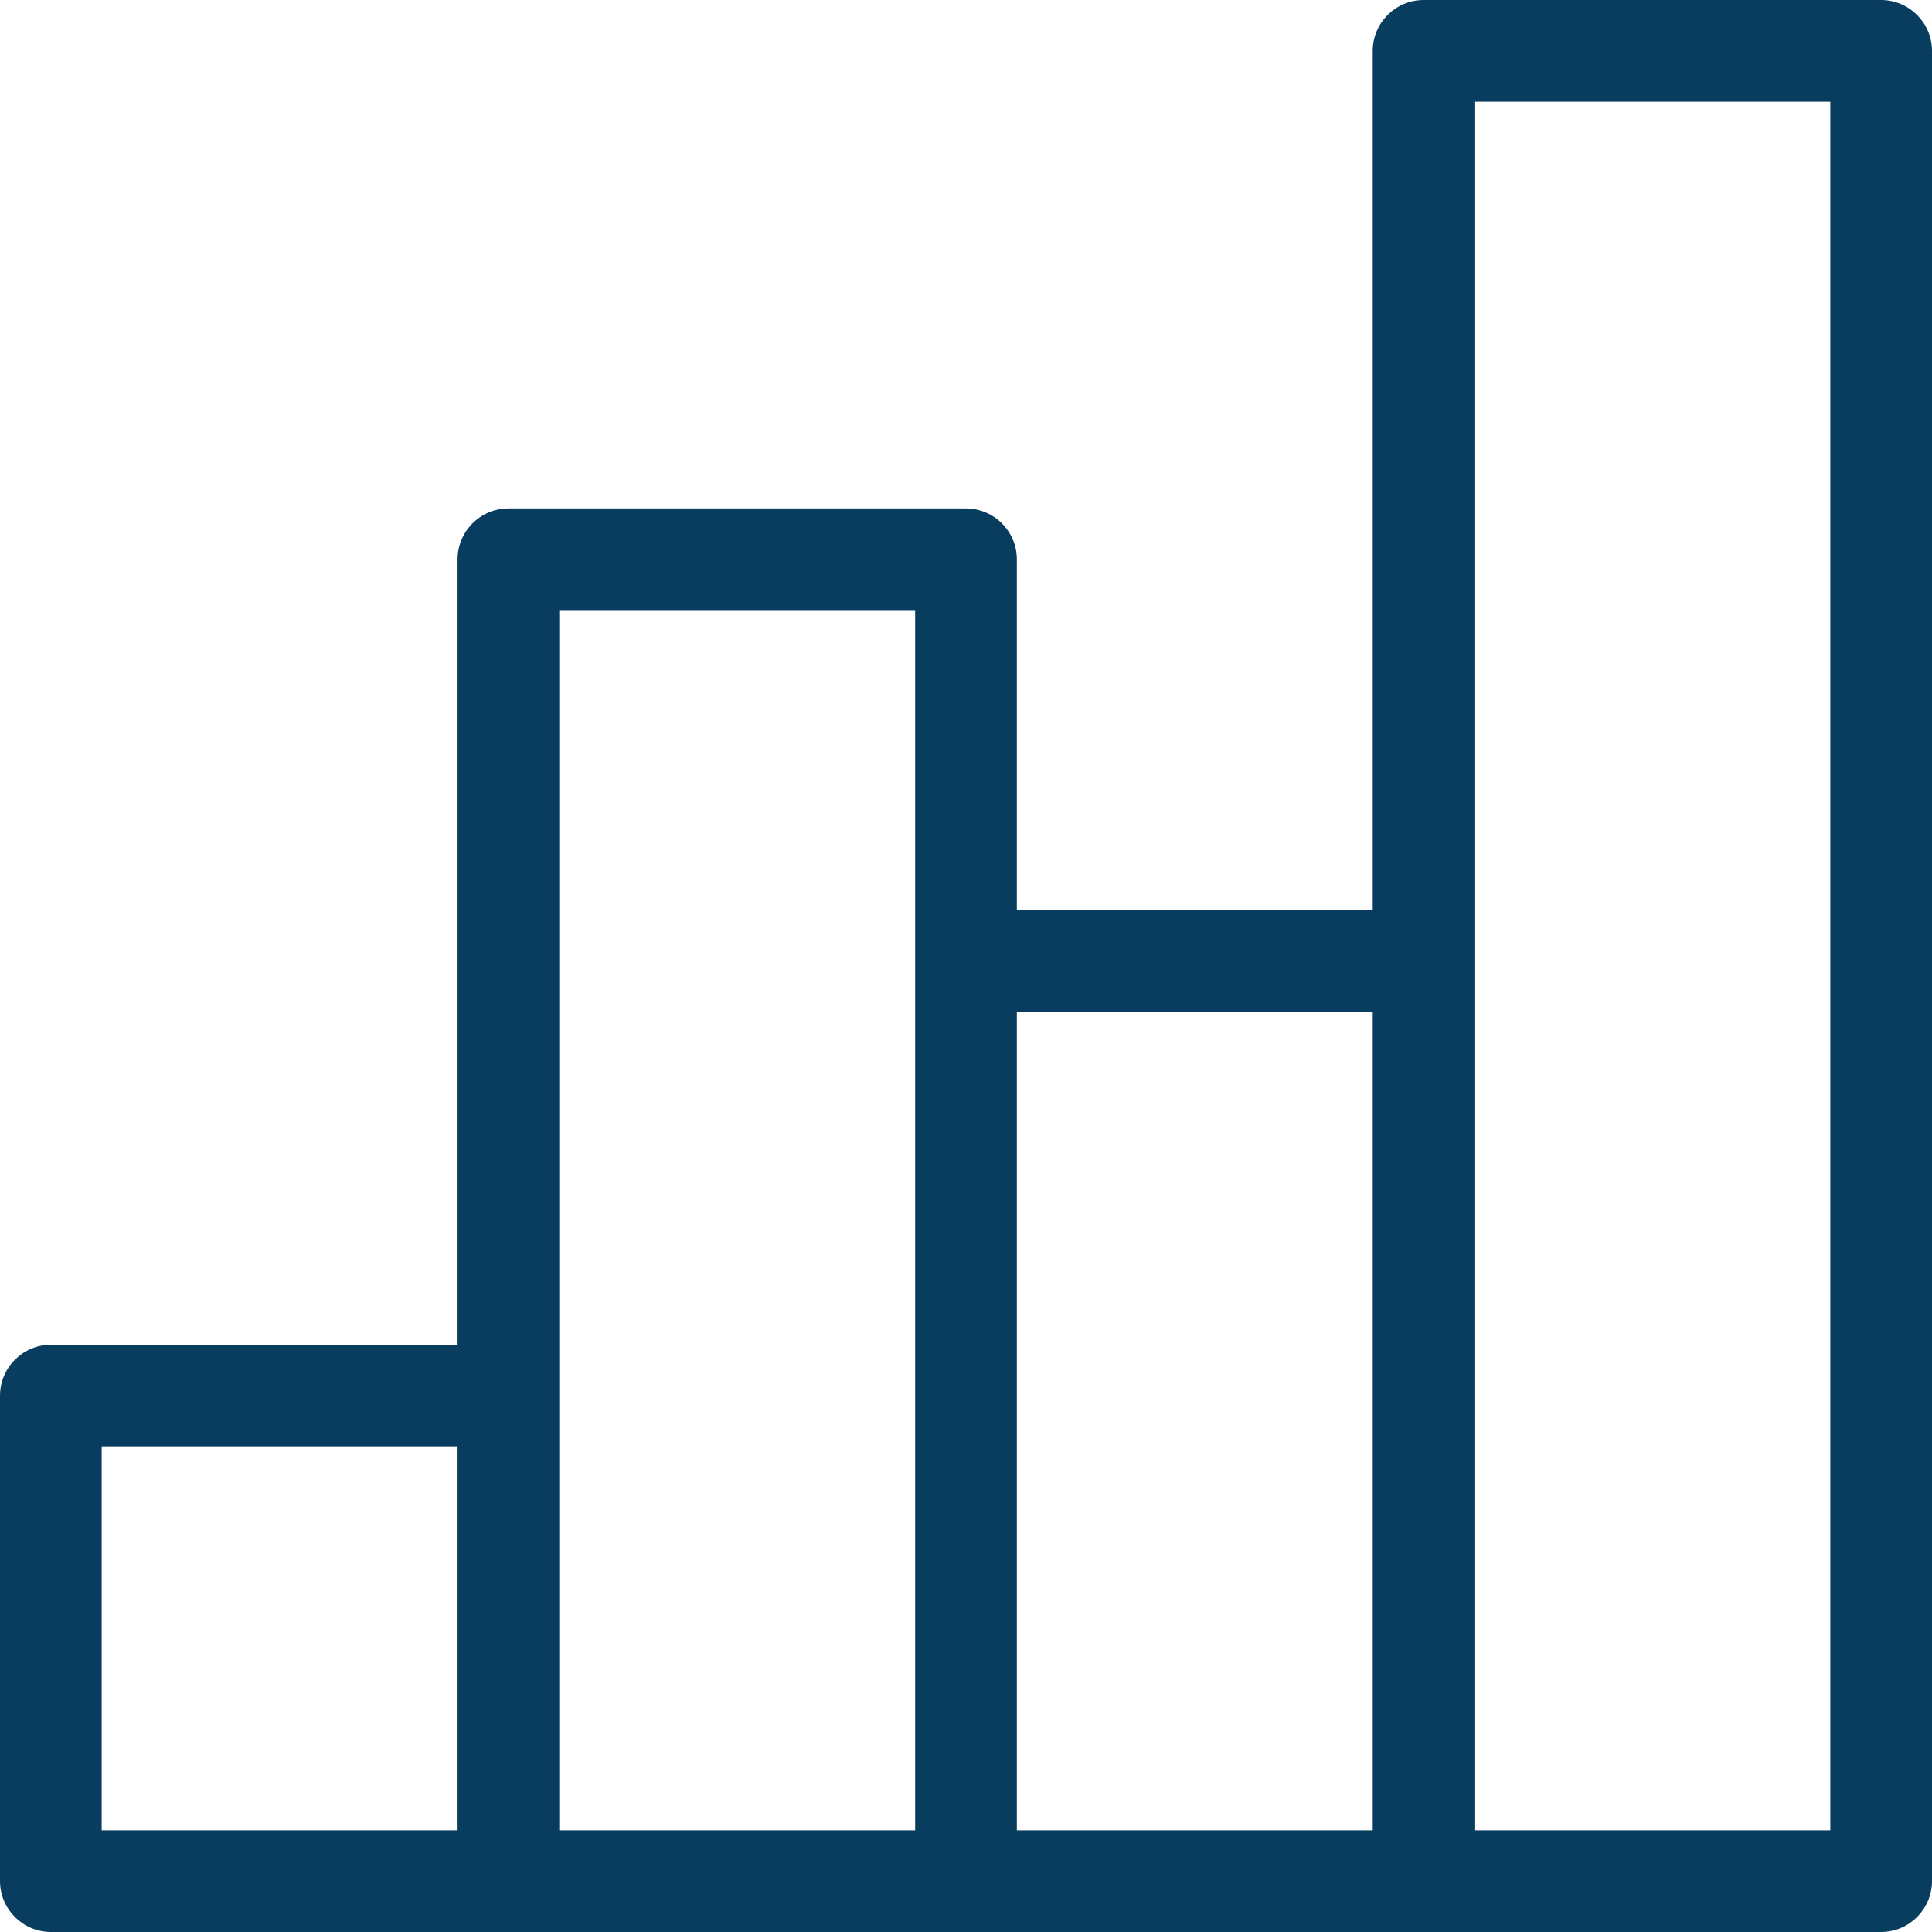
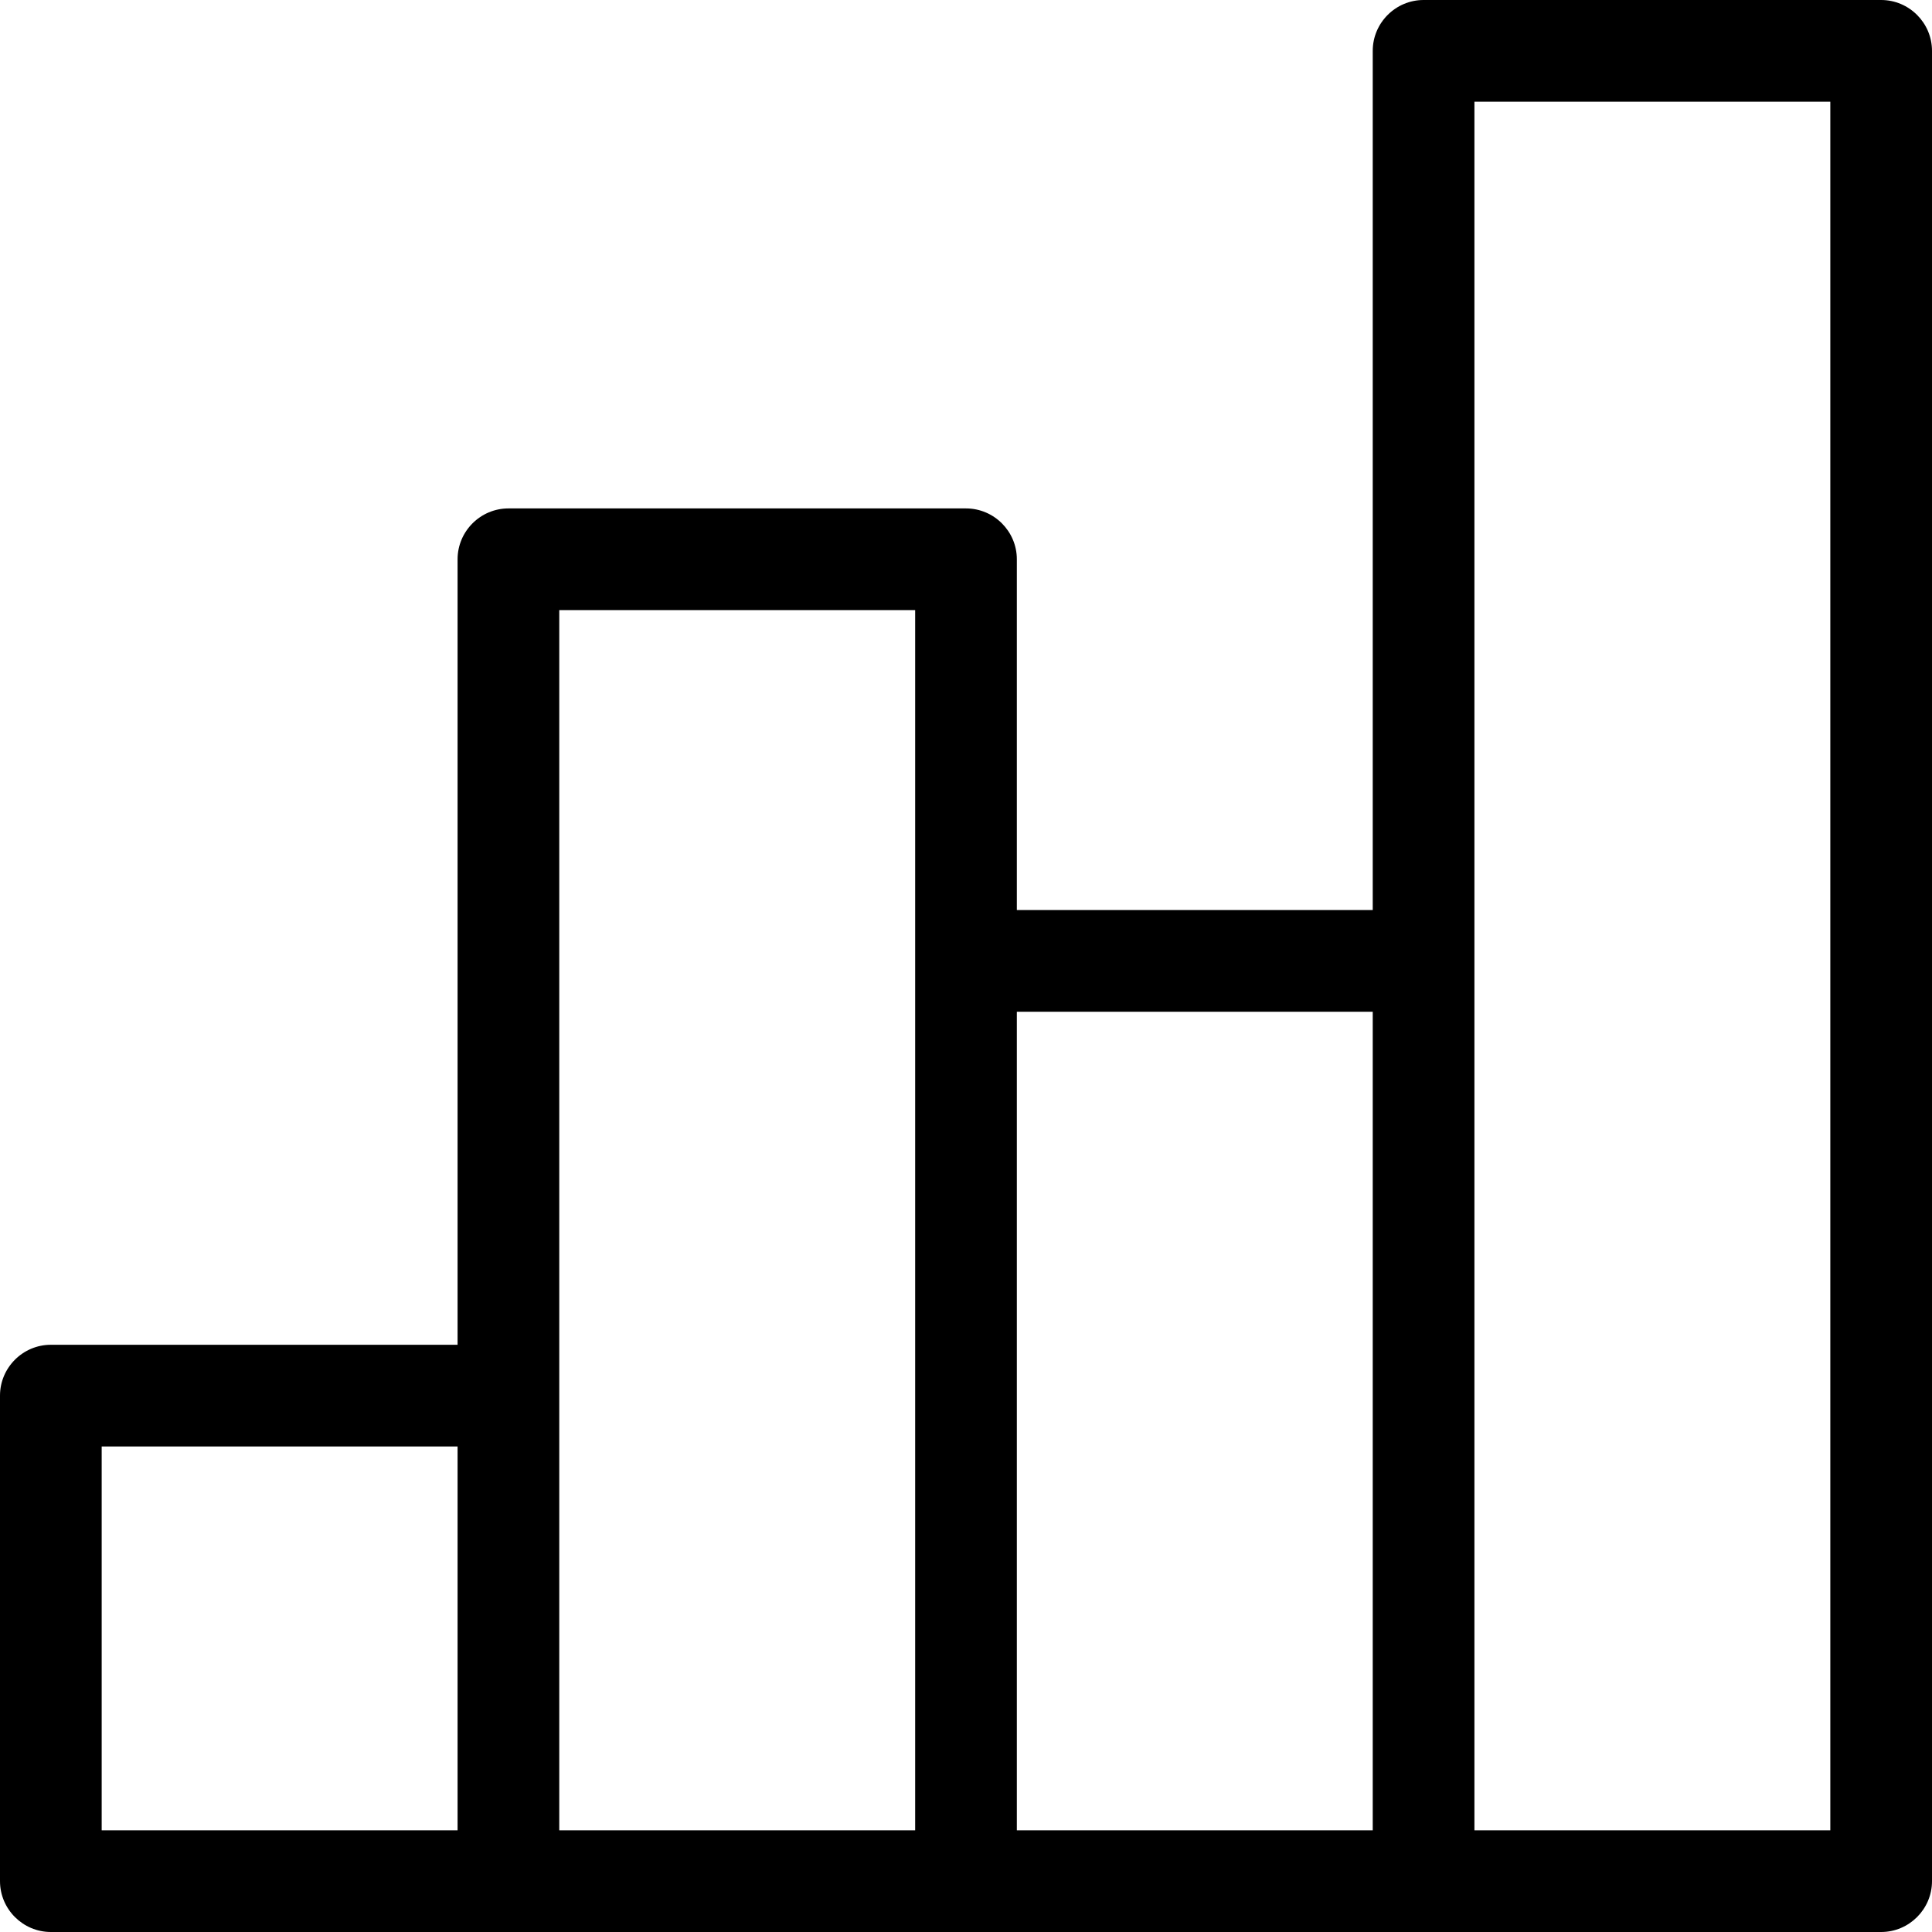
- <svg xmlns="http://www.w3.org/2000/svg" width="100" height="100" viewBox="0 0 100 100" fill="none">
-   <path d="M97.368 0H73.684C72.237 0 71.053 1.184 71.053 2.632V47.105H52.632V28.947C52.632 27.5 51.447 26.316 50 26.316H26.316C24.868 26.316 23.684 27.5 23.684 28.947V69.605H2.632C1.184 69.605 0 70.79 0 72.237V97.368C0 98.816 1.184 100 2.632 100H97.368C98.816 100 100 98.816 100 97.368V2.632C100 1.184 98.816 0 97.368 0ZM23.684 94.737H5.263V74.868H23.684V94.737ZM47.368 94.737H28.947V31.579H47.368V94.737ZM71.053 94.737H52.632V52.368H71.053V94.737ZM94.737 94.737H76.316V5.263H94.737V94.737Z" fill="#083D60" />
+ <svg xmlns="http://www.w3.org/2000/svg" version="1.1" id="Capa_1" x="0px" y="0px" viewBox="0 0 76 76" style="enable-background:new 0 0 76 76;" xml:space="preserve">
+   <g id="_x37_7_Essential_Icons_1_">
+     <path id="Bar_Graph" d="M74,0H56c-1.1,0-2,0.9-2,2v33.8H40V22c0-1.1-0.9-2-2-2H20c-1.1,0-2,0.9-2,2v30.9H2c-1.1,0-2,0.9-2,2V74   c0,1.1,0.9,2,2,2h72c1.1,0,2-0.9,2-2V2C76,0.9,75.1,0,74,0z M18,72H4V56.9h14V72z M36,72H22V24h14V72z M54,72H40V39.8h14V72z    M72,72H58V4h14V72z" />
+   </g>
+   <g>
+ </g>
+   <g>
+ </g>
+   <g>
+ </g>
+   <g>
+ </g>
+   <g>
+ </g>
+   <g>
+ </g>
+   <g>
+ </g>
+   <g>
+ </g>
+   <g>
+ </g>
+   <g>
+ </g>
+   <g>
+ </g>
+   <g>
+ </g>
+   <g>
+ </g>
+   <g>
+ </g>
+   <g>
+ </g>
</svg>
